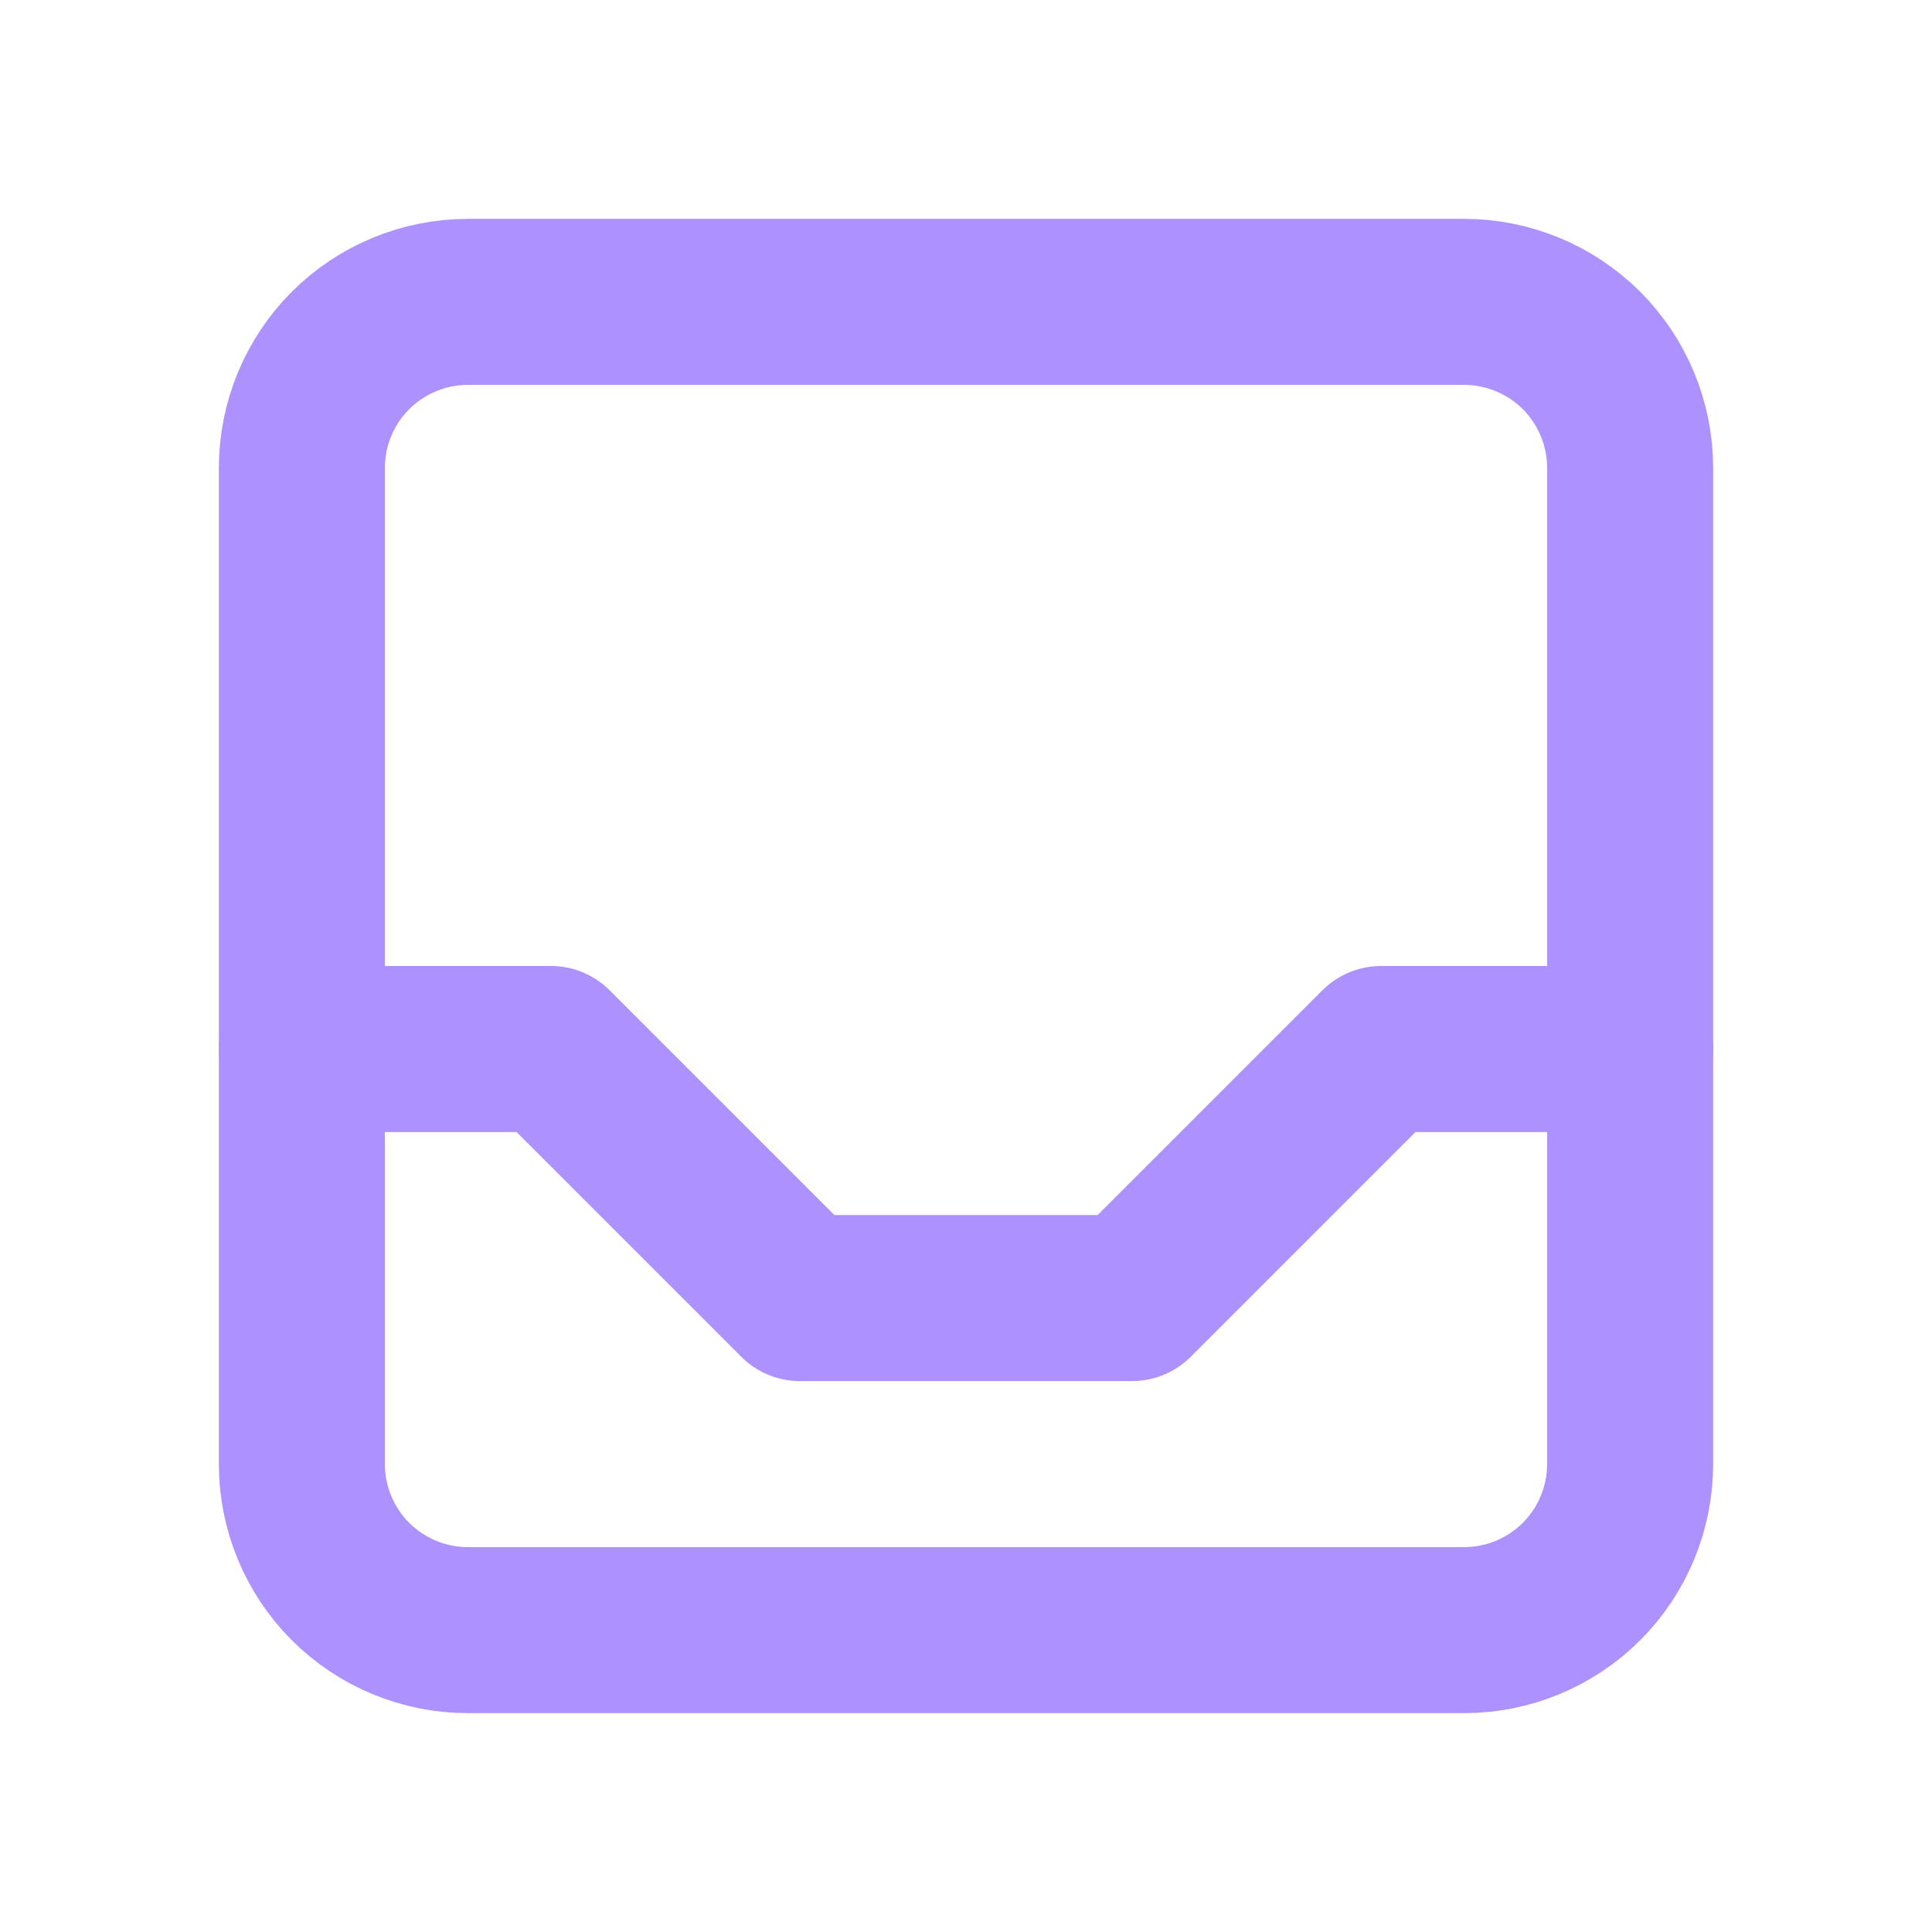
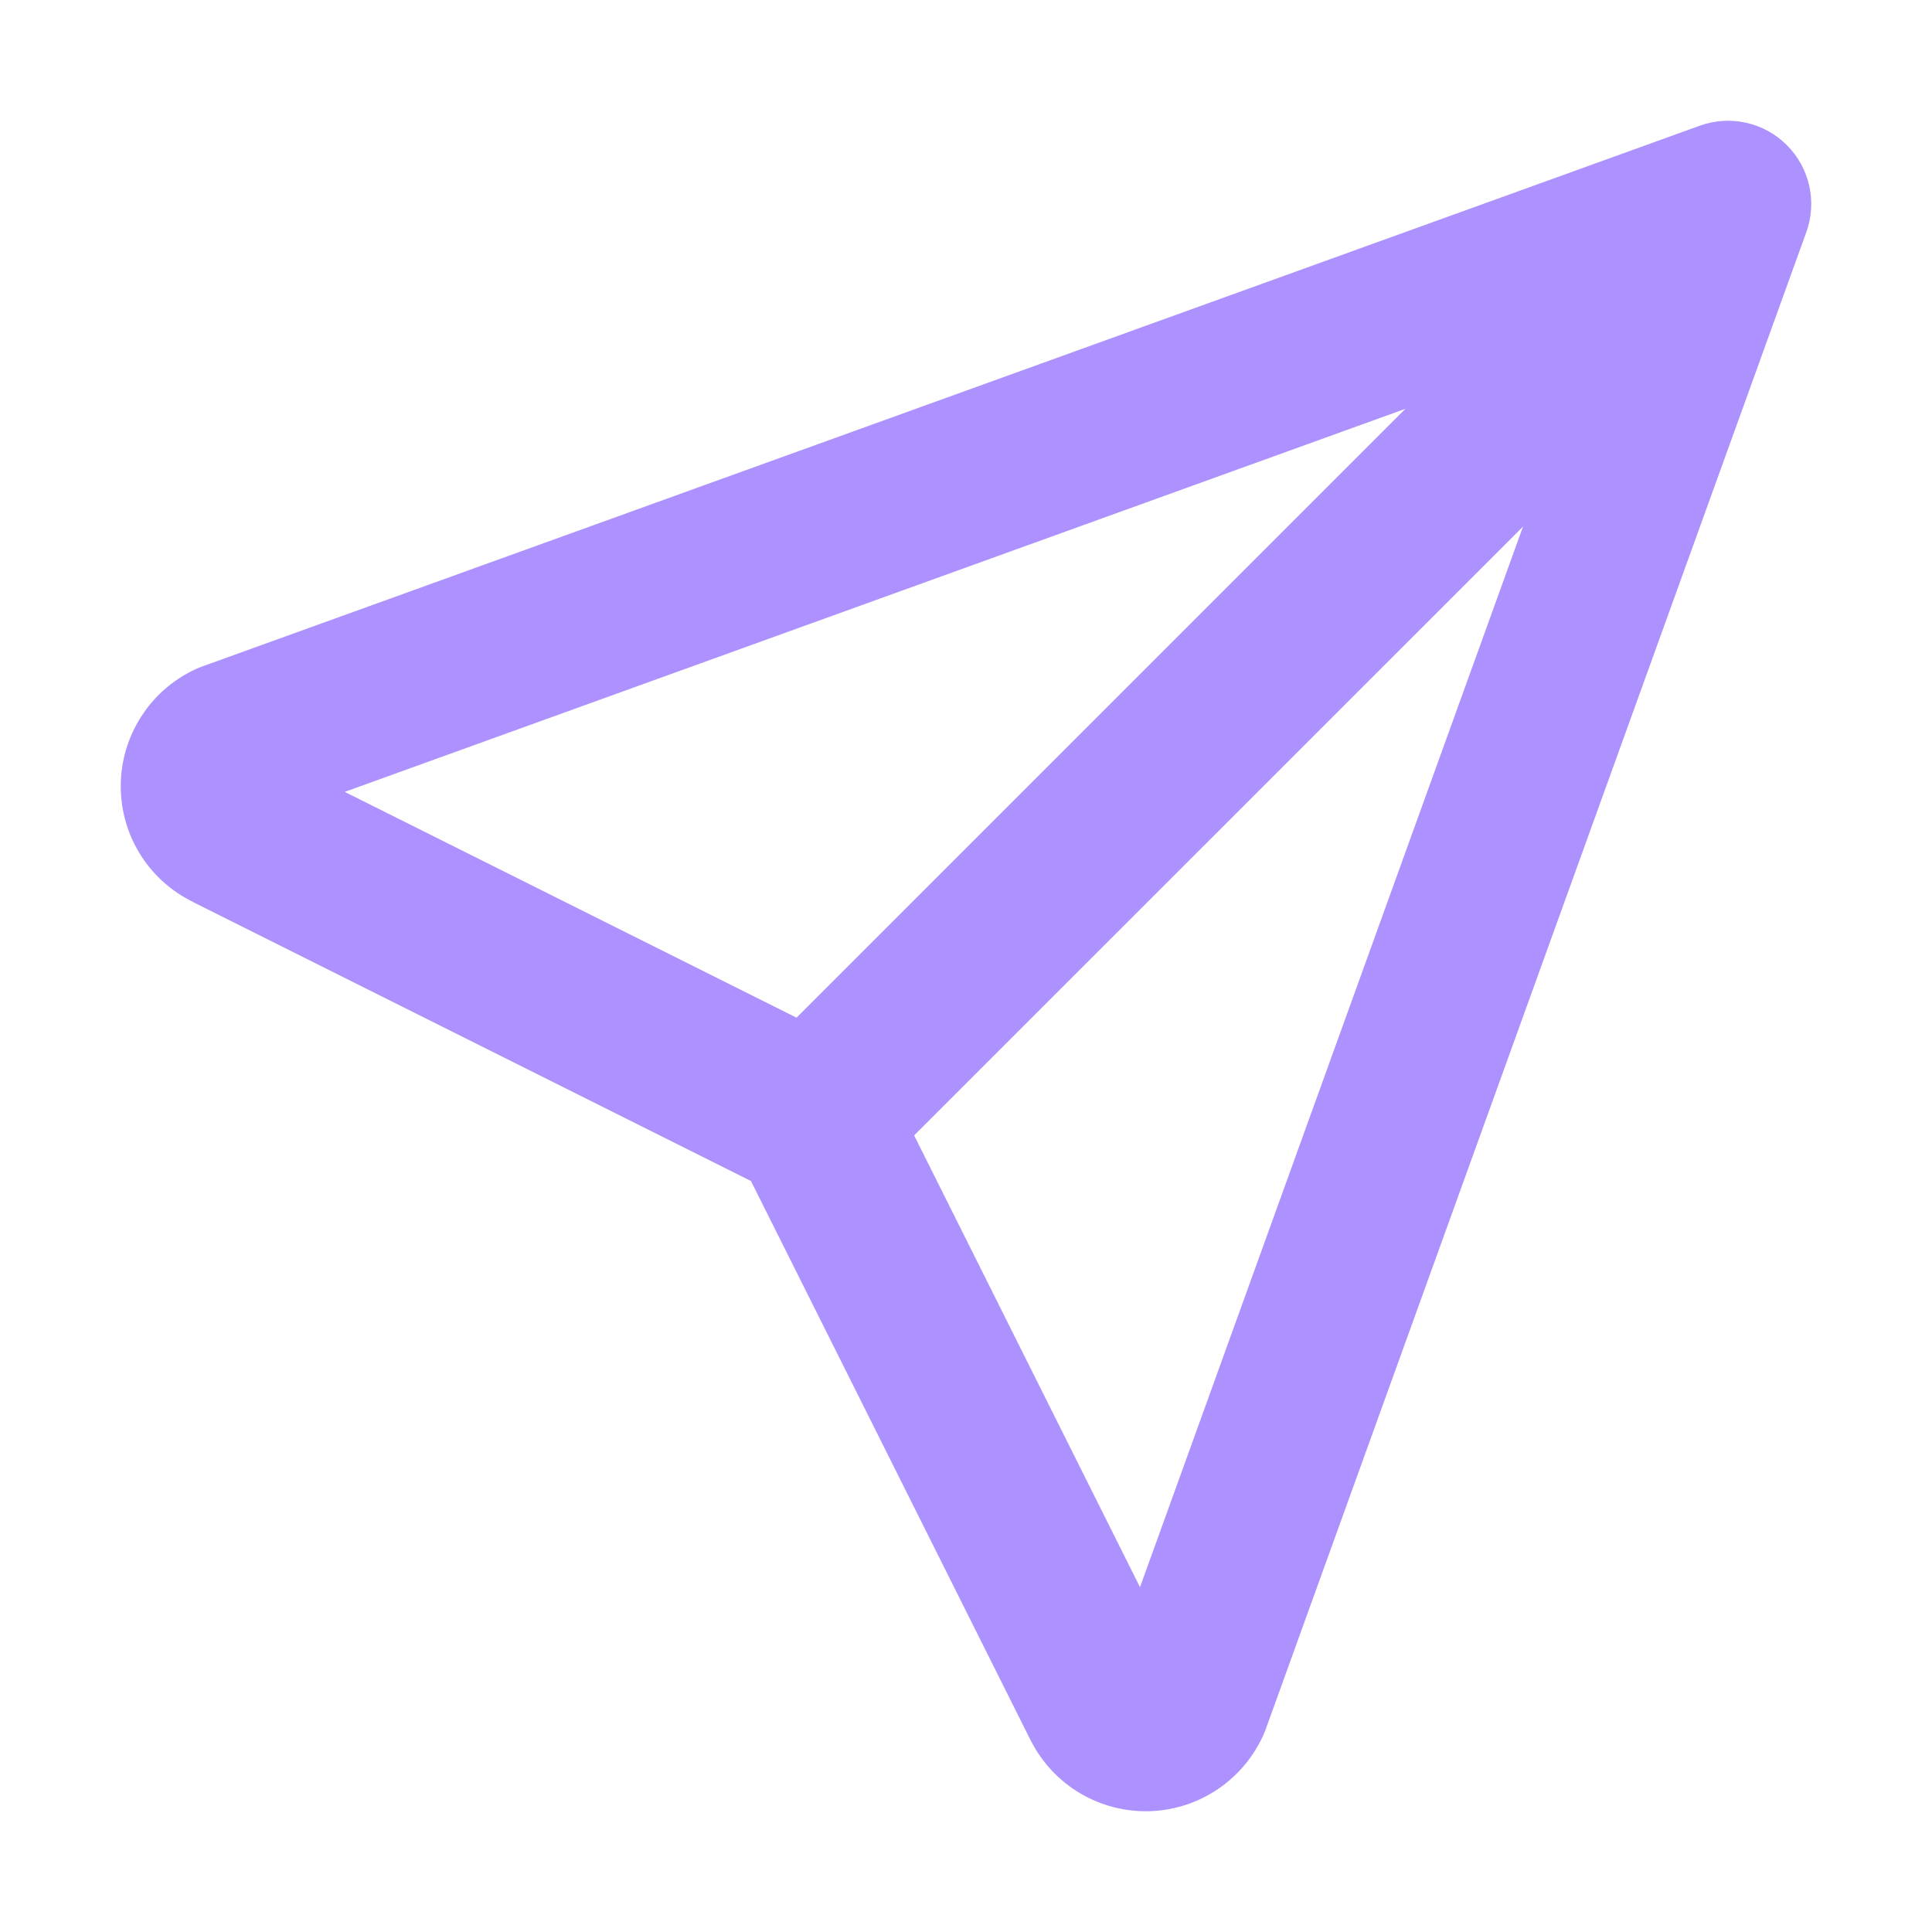
<svg xmlns="http://www.w3.org/2000/svg" width="32" height="32" viewBox="0 0 32 32" fill="none">
-   <path d="M5 7.75C5 7.021 5.29 6.321 5.805 5.805C6.321 5.29 7.021 5 7.75 5H24.25C24.979 5 25.679 5.29 26.195 5.805C26.71 6.321 27 7.021 27 7.75V24.25C27 24.979 26.71 25.679 26.195 26.195C25.679 26.71 24.979 27 24.25 27H7.75C7.021 27 6.321 26.71 5.805 26.195C5.29 25.679 5 24.979 5 24.25V7.75Z" stroke="#AC91FF" stroke-width="2.75" stroke-linecap="round" stroke-linejoin="round" />
-   <path d="M5 17.375H9.125L13.25 21.5H18.75L22.875 17.375H27" stroke="#AC91FF" stroke-width="2.75" stroke-linecap="round" stroke-linejoin="round" />
+   <path d="M28.154 2.082C28.657 1.901 29.219 2.026 29.596 2.404C29.974 2.781 30.099 3.344 29.918 3.846L20.962 28.648C20.949 28.684 20.933 28.719 20.918 28.754C20.747 29.125 20.474 29.44 20.13 29.661C19.786 29.882 19.386 30 18.977 30C18.568 30 18.167 29.882 17.823 29.661C17.492 29.448 17.227 29.148 17.056 28.794V28.796L12.438 19.561L3.204 14.944L3.206 14.943C2.852 14.772 2.55 14.507 2.338 14.176C2.117 13.832 2 13.432 2 13.023C2 12.614 2.117 12.214 2.338 11.87L2.425 11.743C2.639 11.458 2.921 11.23 3.246 11.081C3.281 11.065 3.316 11.051 3.352 11.038L28.154 2.082ZM15.141 18.806L18.882 26.289L25.226 8.722L15.141 18.806ZM5.71 13.116L13.193 16.856L23.278 6.771L5.71 13.116Z" fill="#AC91FF" />
</svg>
